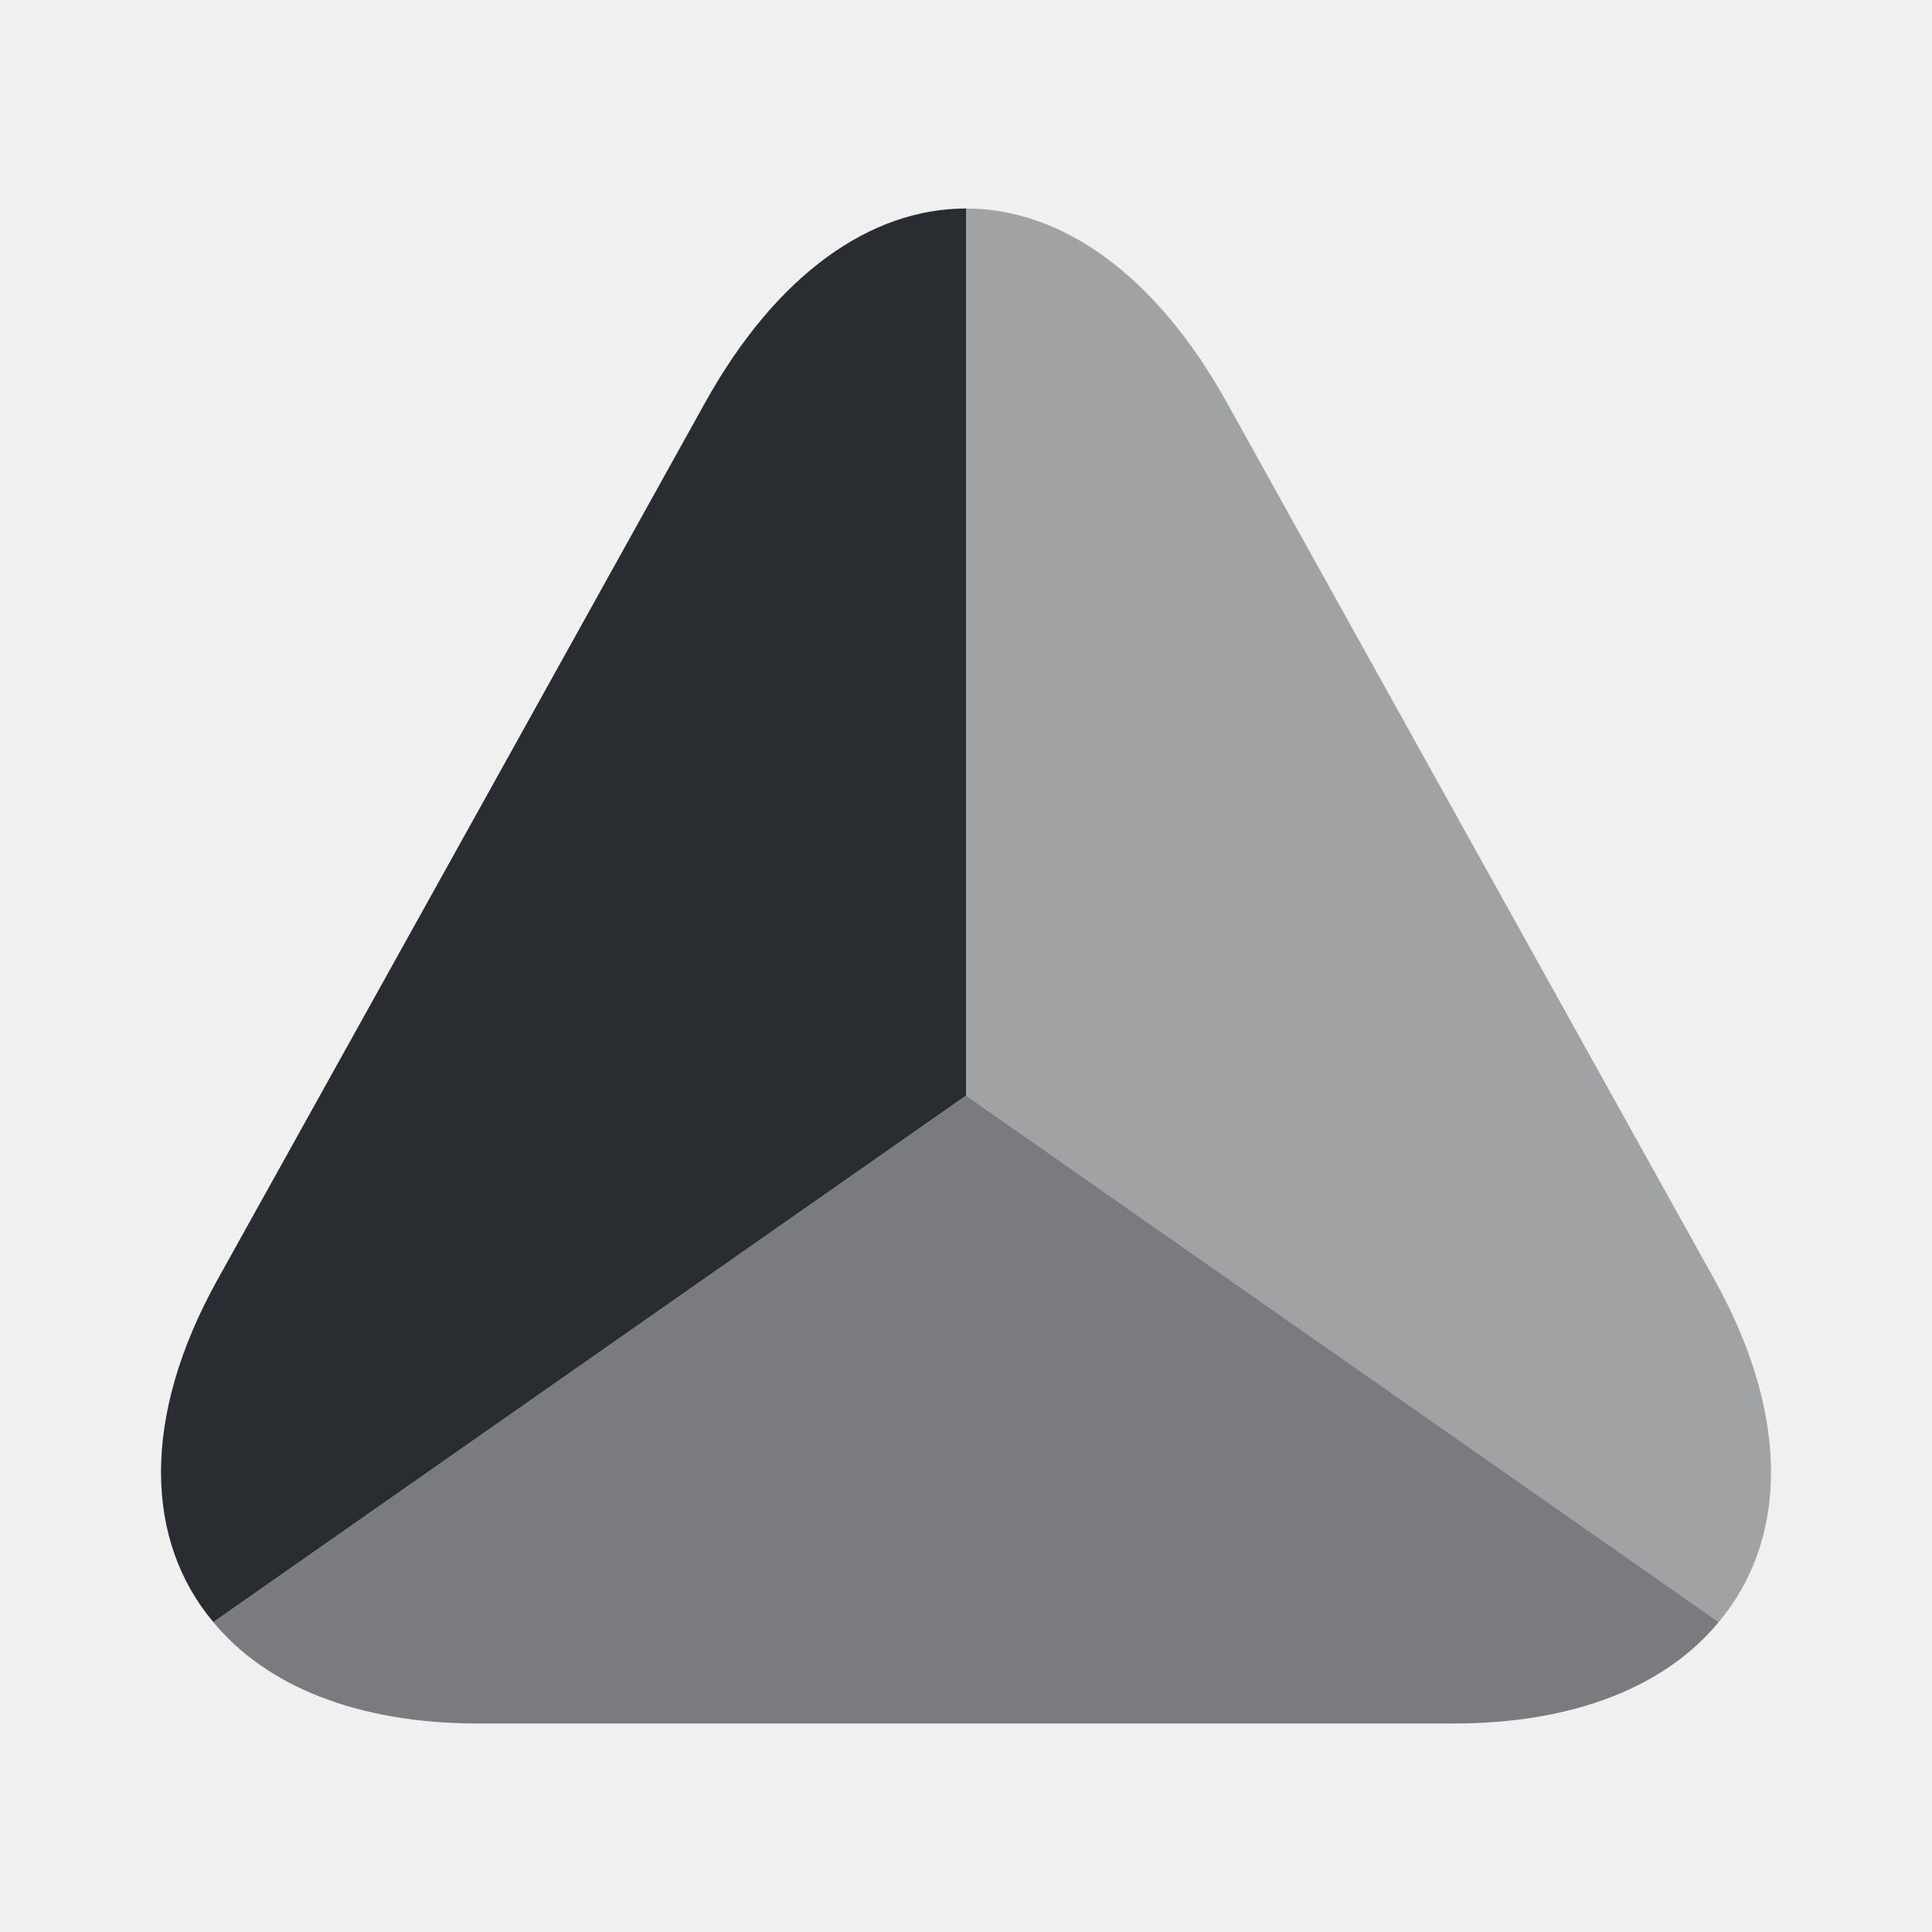
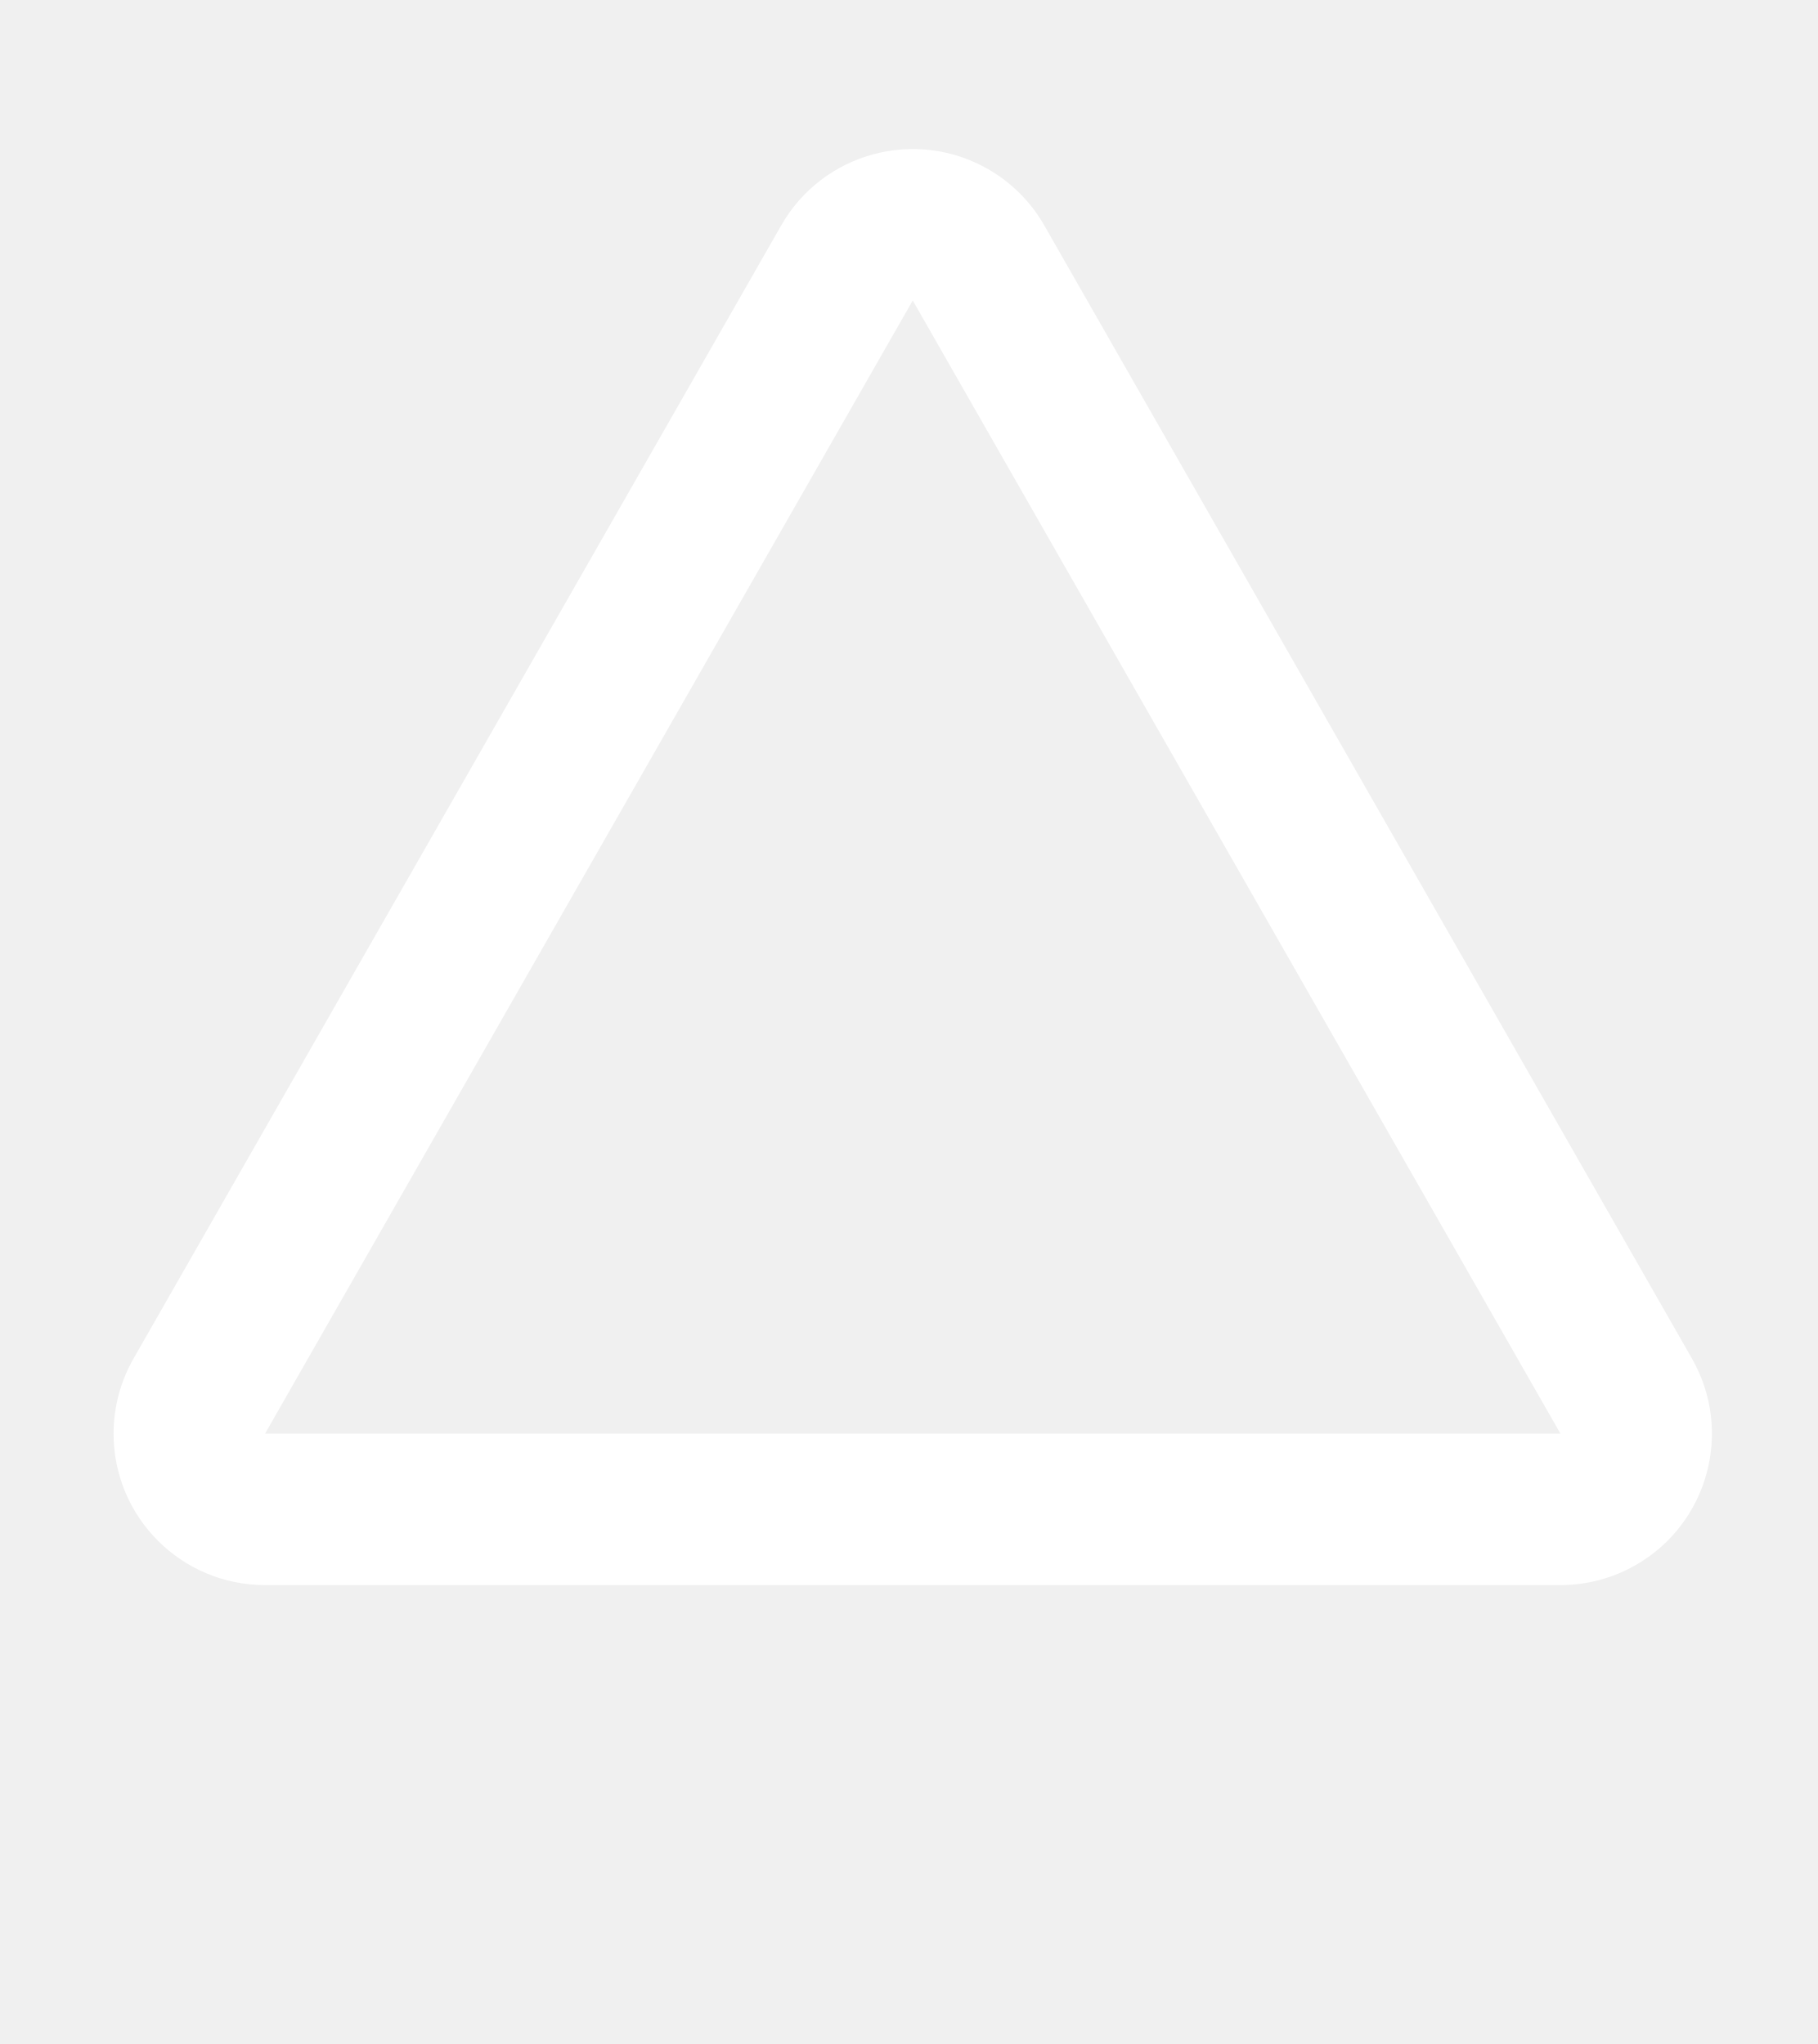
- <svg xmlns="http://www.w3.org/2000/svg" width="800px" height="800px" viewBox="0 0 24 24" fill="none">
-   <path d="M12 2.59V13.61L2.65 20.15C1.8 19.14 1.75 17.61 2.7 15.9L5.82 10.29L8.76 5C9.65 3.4 10.82 2.59 12 2.59Z" fill="#292D32" />
-   <path opacity="0.6" d="M21.35 20.15C20.7 20.94 19.57 21.41 18.06 21.41H5.94C4.43 21.41 3.3 20.94 2.65 20.15L12 13.61L21.35 20.15Z" fill="#292D32" />
-   <path opacity="0.4" d="M21.35 20.15L12 13.61V2.59C13.18 2.59 14.35 3.4 15.24 5L18.18 10.29L21.3 15.9C22.25 17.61 22.2 19.14 21.35 20.15Z" fill="#292D32" />
+ <svg xmlns="http://www.w3.org/2000/svg" width="800px" height="900px" viewBox="0 0 512 512" version="1.1">
+   <g id="Page-1" stroke="none" stroke-width="1" fill="none" fill-rule="evenodd">
+     <g id="drop" fill="#ffffff" transform="translate(32, 10)">
+       <path d="M246.313,5.629 C252.928,9.409 258.41,14.891 262.189,21.505 L444.667,340.841 C456.358,361.301 449.25,387.364 428.791,399.055 C422.344,402.739 415.047,404.677 407.622,404.677 L42.667,404.677 C19.103,404.677 7.10542736e-15,385.574 7.10542736e-15,362.01 C7.10542736e-15,354.585 1.938,347.288 5.622,340.841 L188.099,21.505 C199.79,1.046 225.854,-6.062 246.313,5.629 Z M225.144,42.674 L42.667,362.01 L407.622,362.01 L225.144,42.674 Z" id="Combined-Shape">
+ 
+ </path>
+     </g>
+   </g>
</svg>
